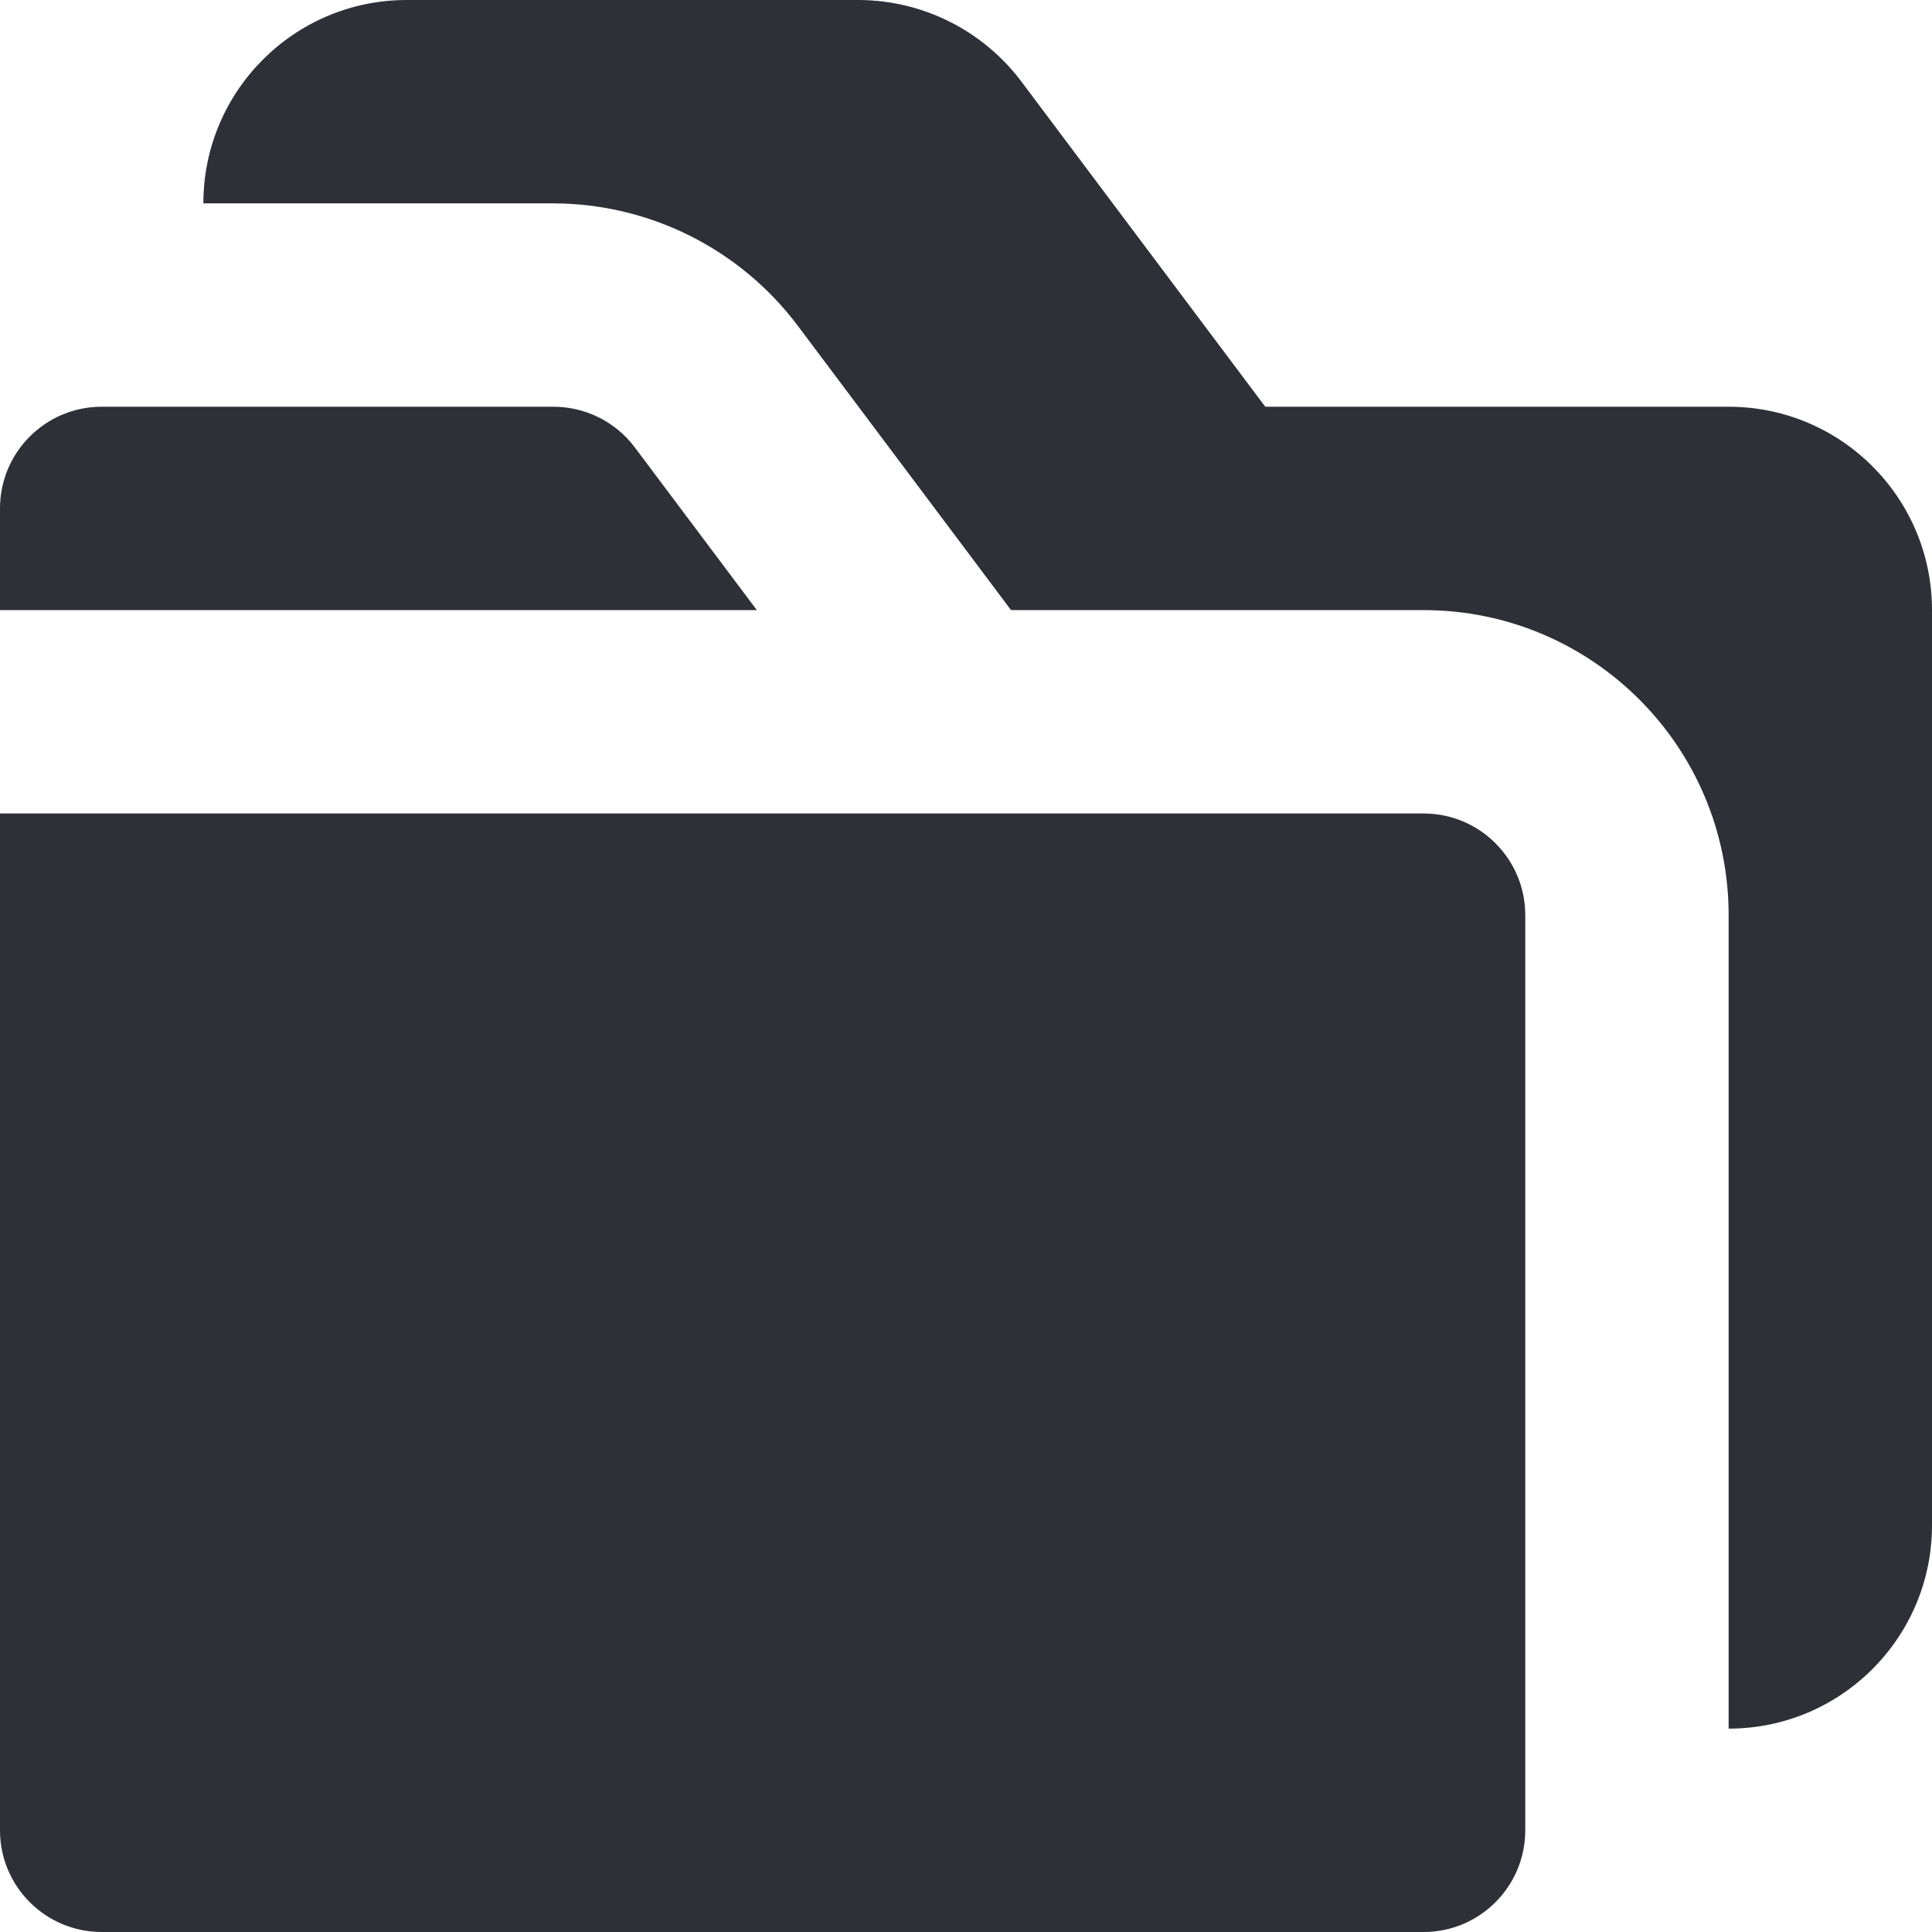
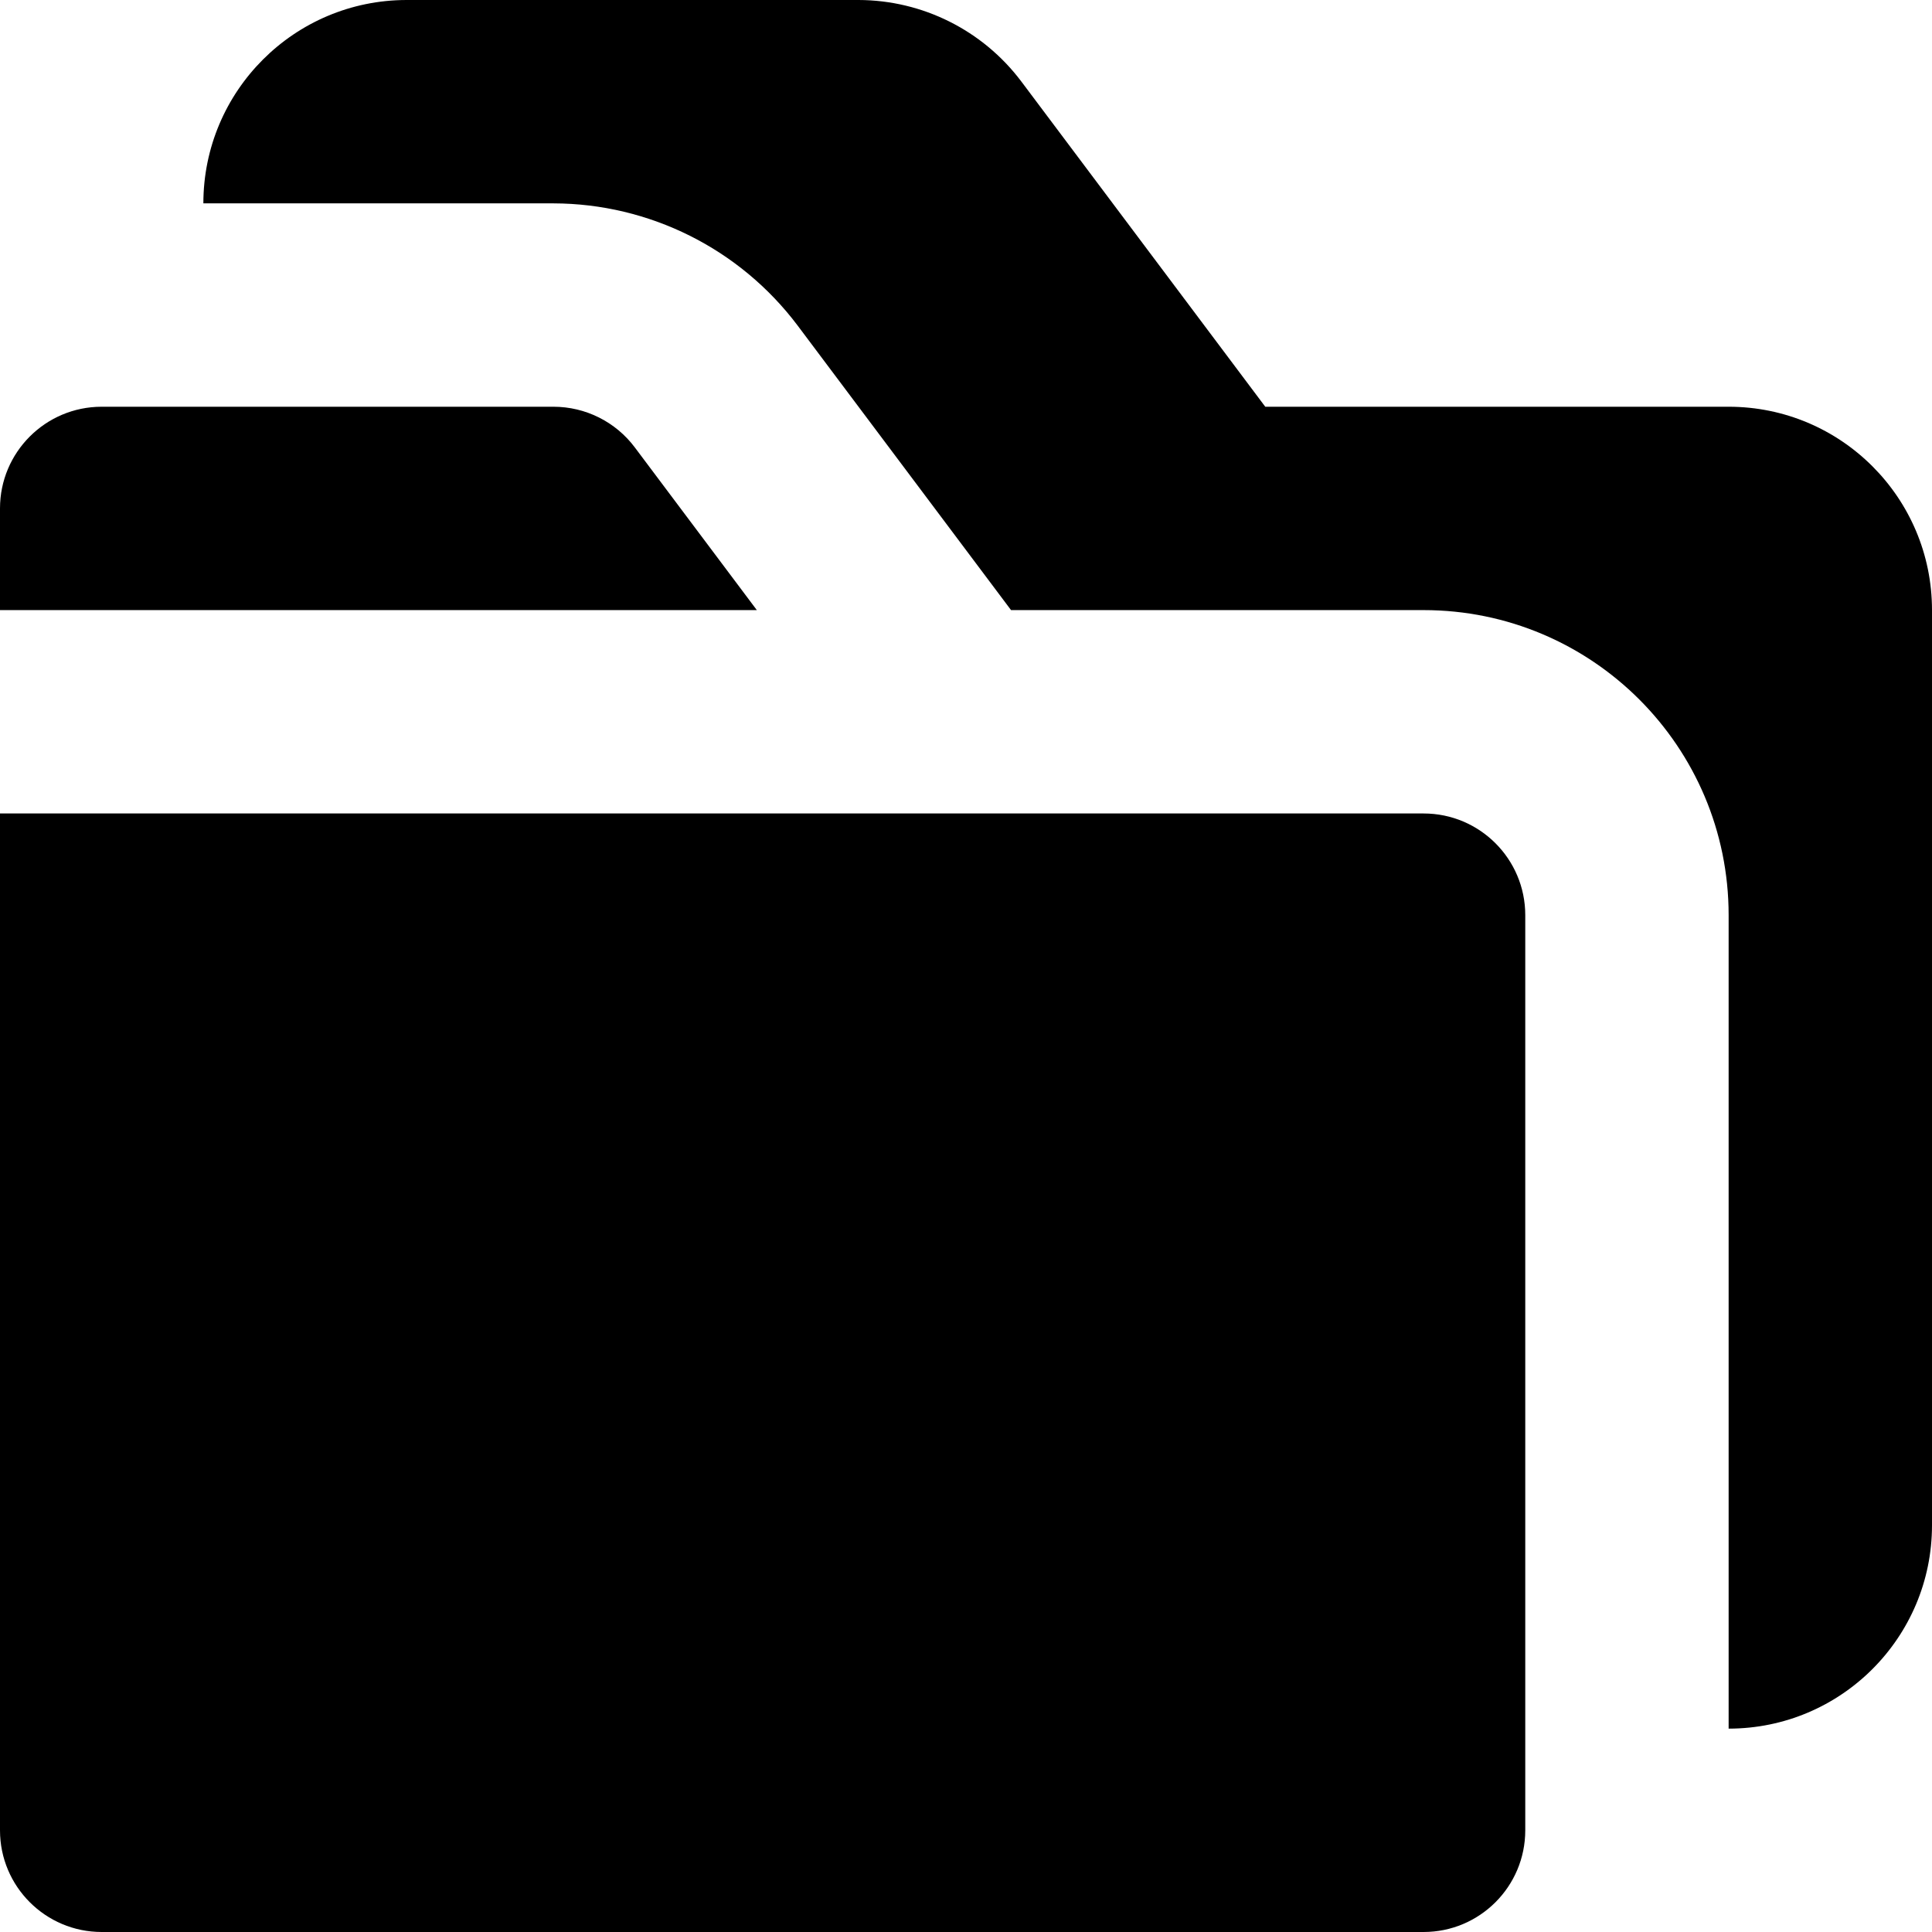
<svg xmlns="http://www.w3.org/2000/svg" fill="none" viewBox="0 0 19 19">
-   <g fill="#2F2F38">
+   <g fill="currentColor">
    <path d="M1 19h13a1 1 0 0 0 1-1V9a1 1 0 0 0-1-1H0v10a1 1 0 0 0 1 1ZM0 6h7.443l-1.2-1.6a1 1 0 0 0-.8-.4H1a1 1 0 0 0-1 1v1Z" />
    <path d="M17 4h-4.557l-2.4-3.2a2.009 2.009 0 0 0-1.6-.8H4a2 2 0 0 0-2 2h3.443a3.014 3.014 0 0 1 2.4 1.2l2.1 2.8H14a3 3 0 0 1 3 3v8a2 2 0 0 0 2-2V6a2 2 0 0 0-2-2Z" />
  </g>
</svg>
